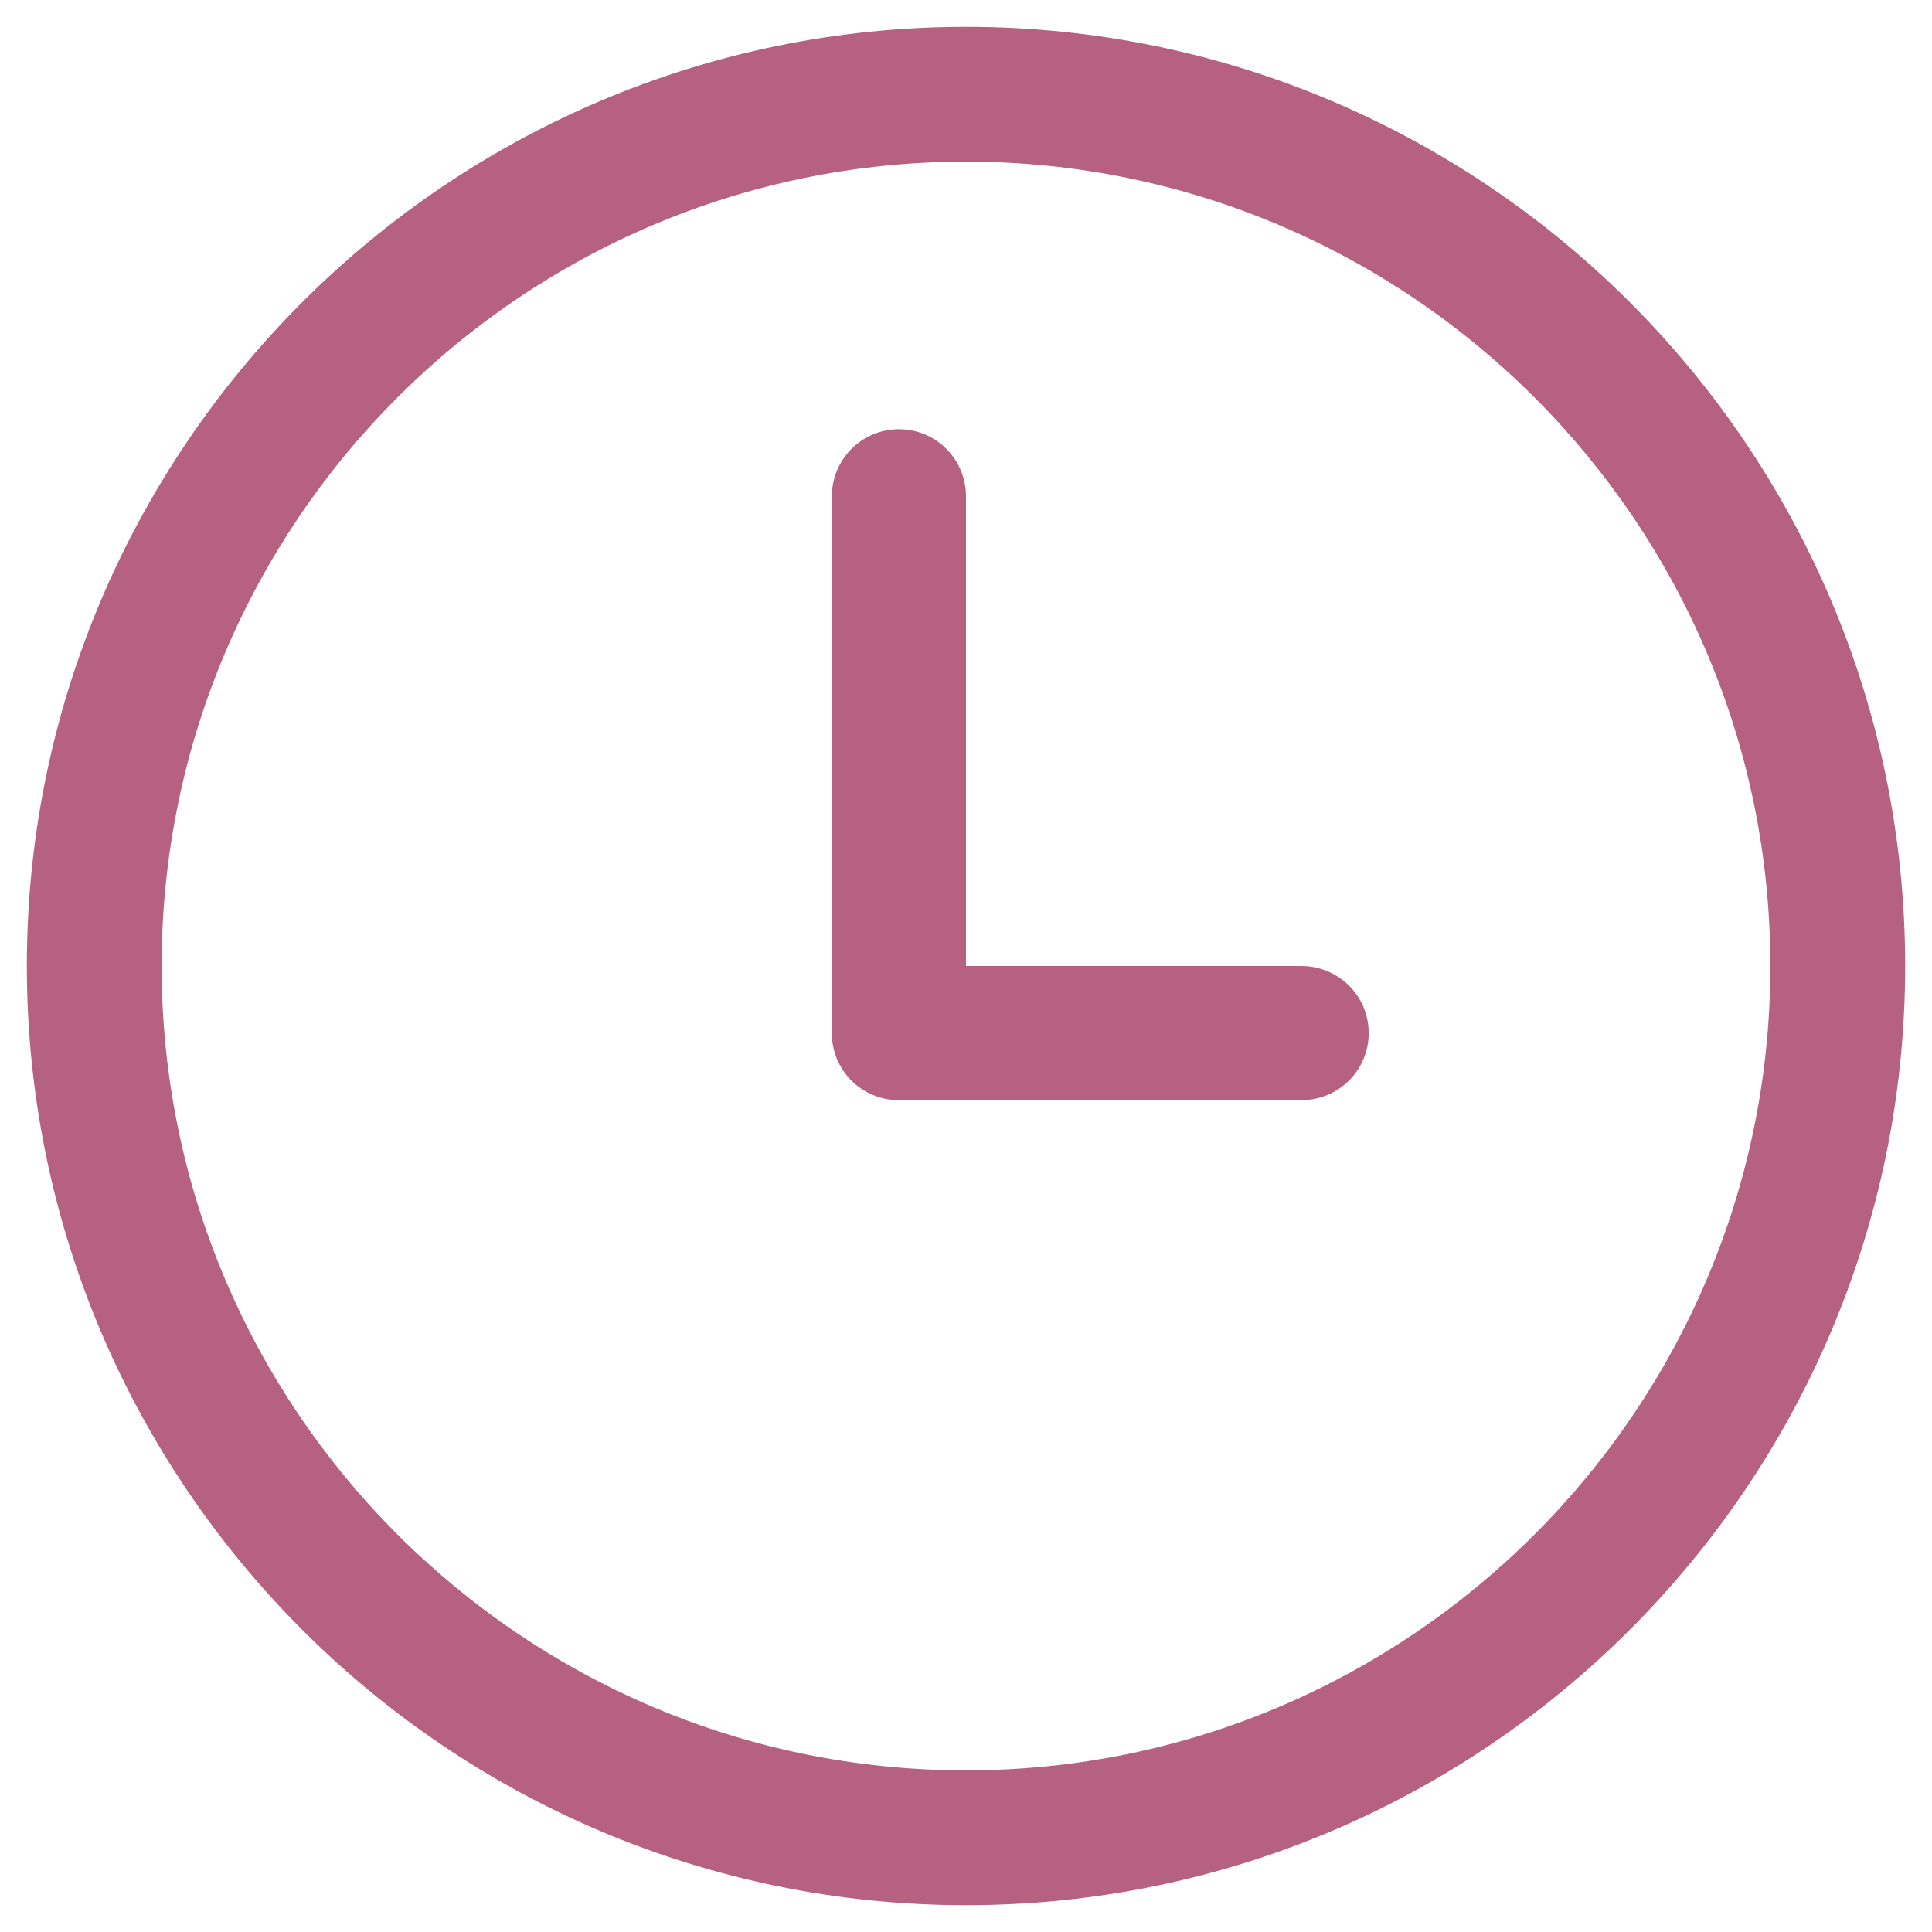
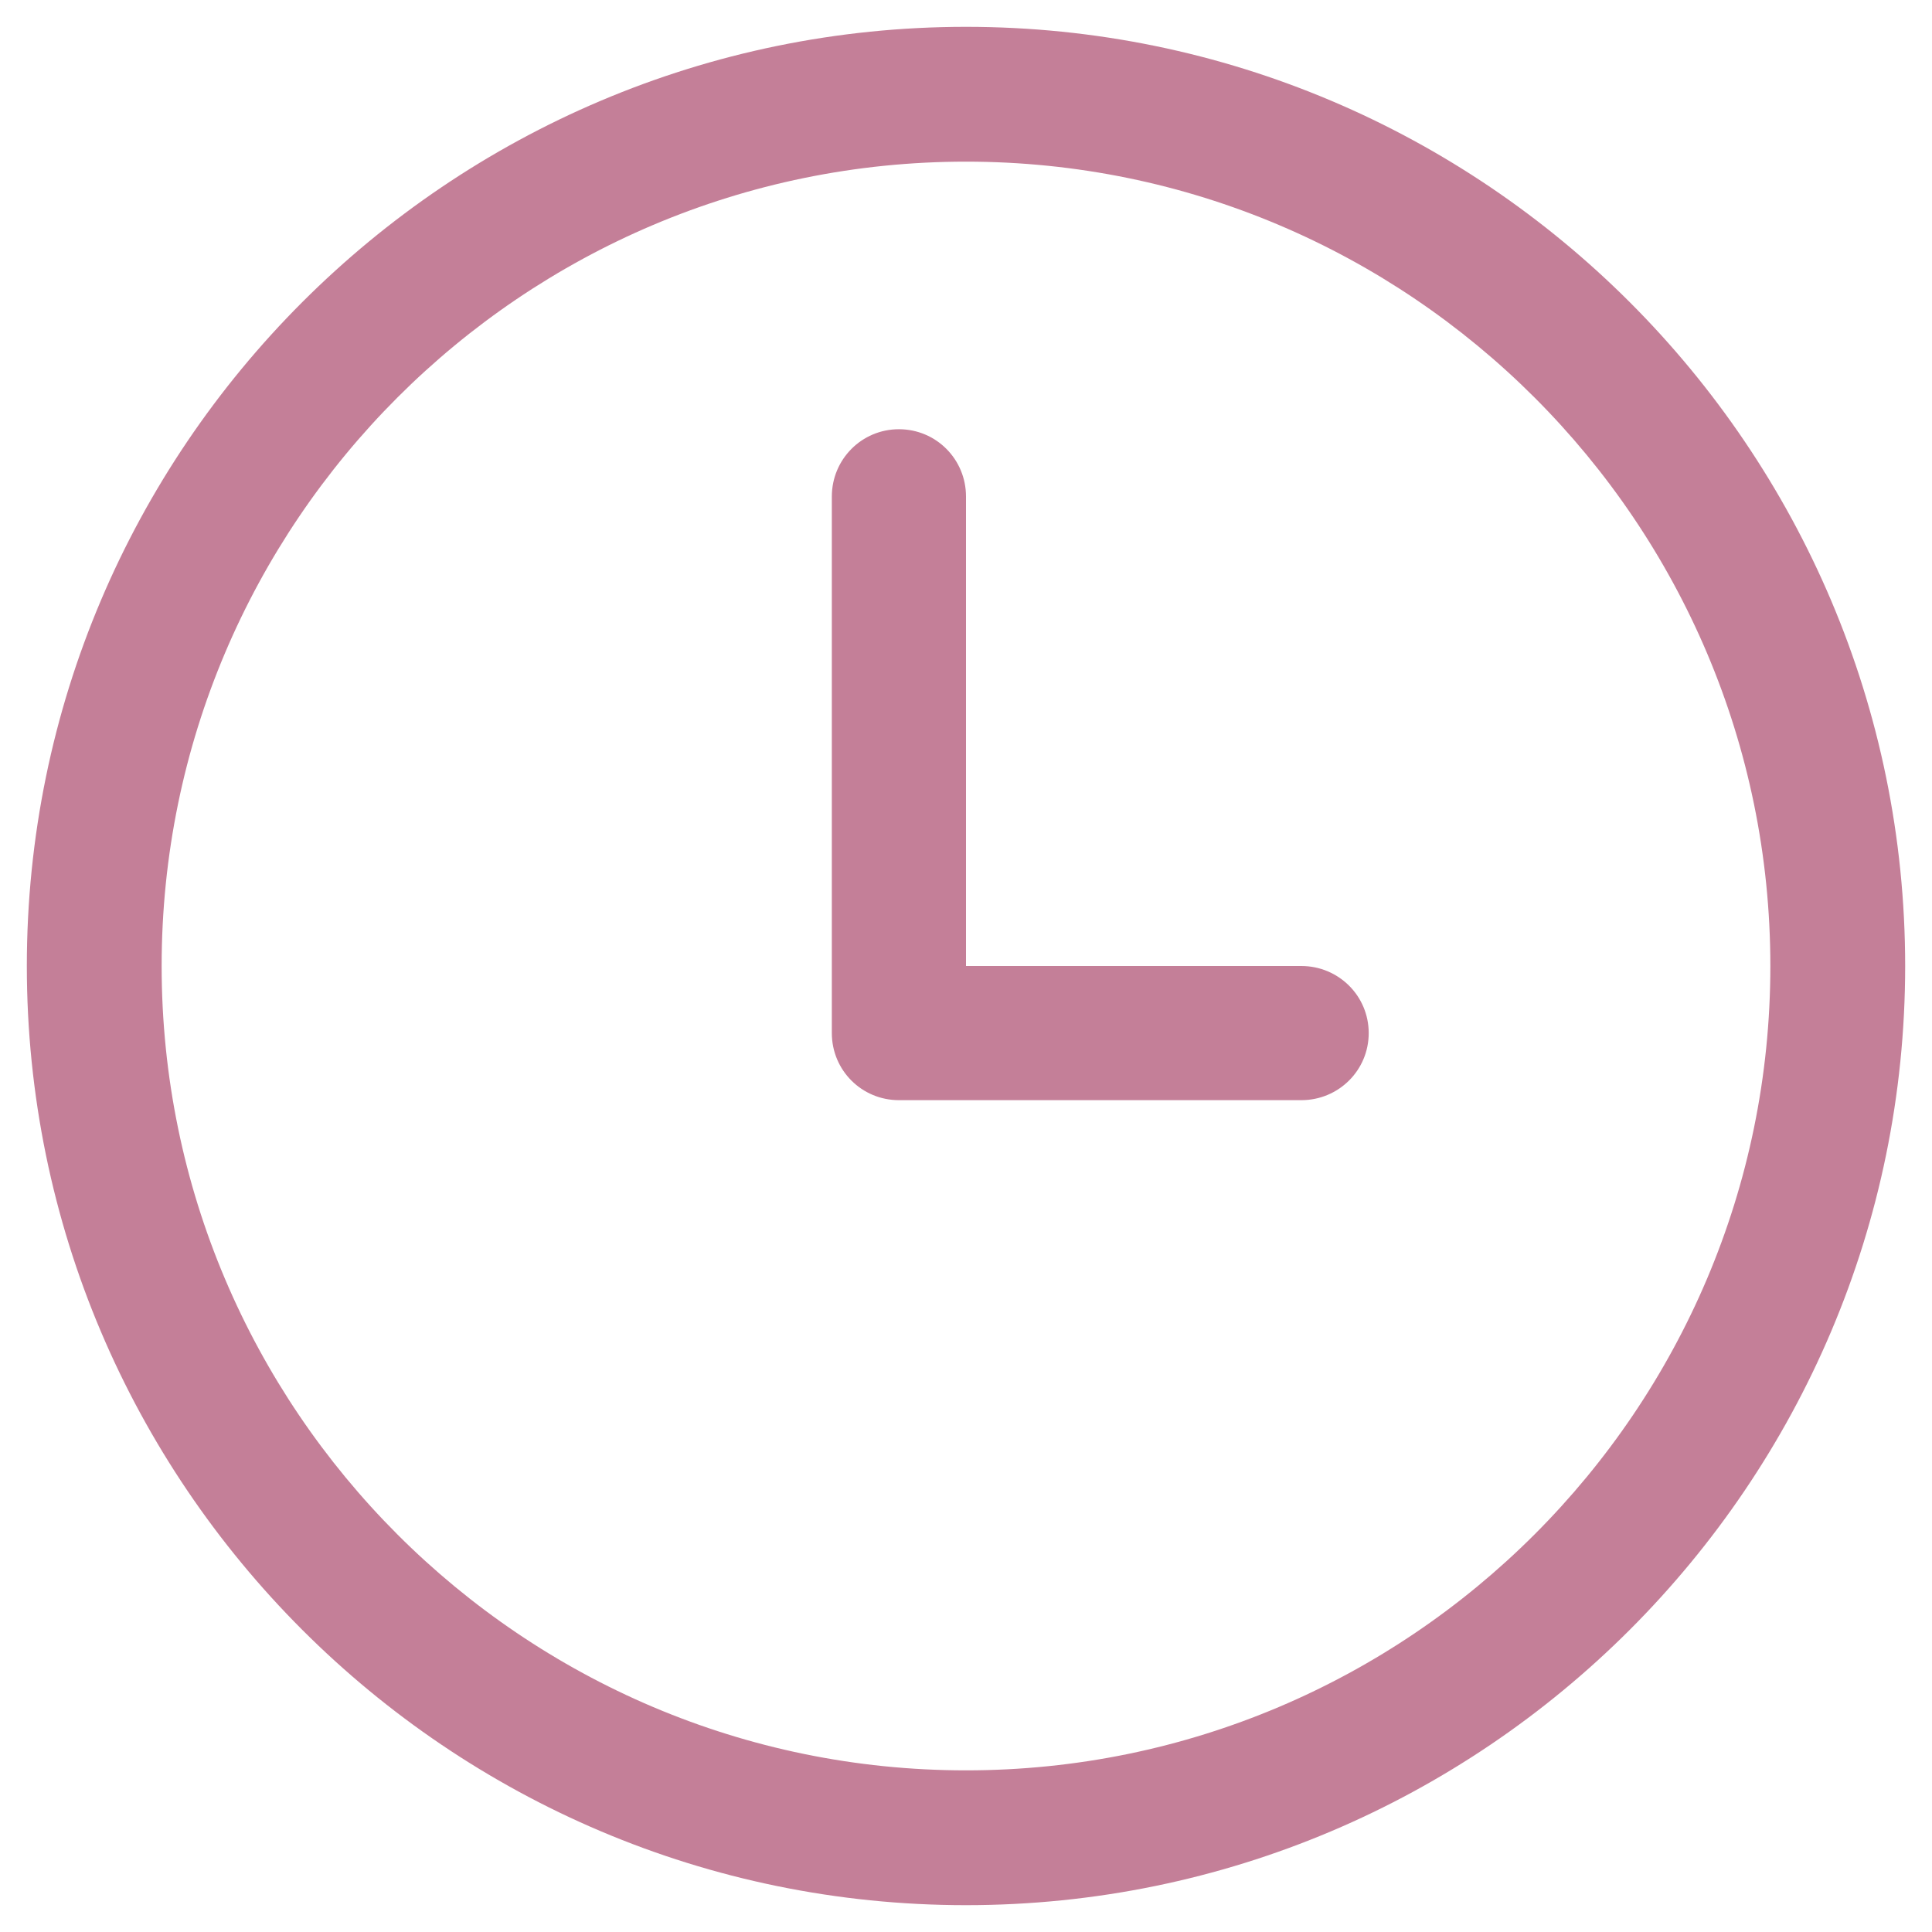
<svg xmlns="http://www.w3.org/2000/svg" width="18px" height="18px" viewBox="0 0 18 18" version="1.1">
  <g id="Page-1" stroke="none" stroke-width="1" fill="none" fill-rule="evenodd">
-     <g id="Desktop" transform="translate(-79, -686)" fill="#b6617f">
+     <g id="Desktop" transform="translate(-79, -686)" fill="#c47f98">
      <g id="post" transform="translate(78, 483)">
        <g id="Group-6" transform="translate(0, 198)">
          <g id="Group-4">
            <g id="time" transform="translate(0, 4)">
              <g id="icon-time">
                <rect id="Rectangle" opacity="0" x="0" y="0" width="20" height="20" />
                <path d="M10,1.25 C5.175,1.25 1.25,5.175 1.25,10 C1.25,14.825 5.175,18.75 10,18.75 C14.825,18.75 18.75,14.825 18.75,10 C18.75,5.175 14.825,1.25 10,1.25 Z M10,17.494 C5.867,17.494 2.506,14.132 2.506,10 C2.506,5.867 5.867,2.506 10,2.506 C14.132,2.506 17.494,5.867 17.494,10 C17.494,14.132 14.132,17.494 10,17.494 Z M13.124,10 L10,10 L10,5.626 C10,5.279 9.722,4.999 9.375,4.999 C9.028,4.999 8.75,5.28 8.75,5.626 L8.75,10.625 C8.75,10.972 9.029,11.25 9.375,11.25 L13.124,11.25 C13.471,11.25 13.752,10.972 13.752,10.625 C13.752,10.278 13.471,10 13.124,10 Z" fill-rule="nonzero" />
              </g>
            </g>
          </g>
        </g>
      </g>
    </g>
  </g>
</svg>
